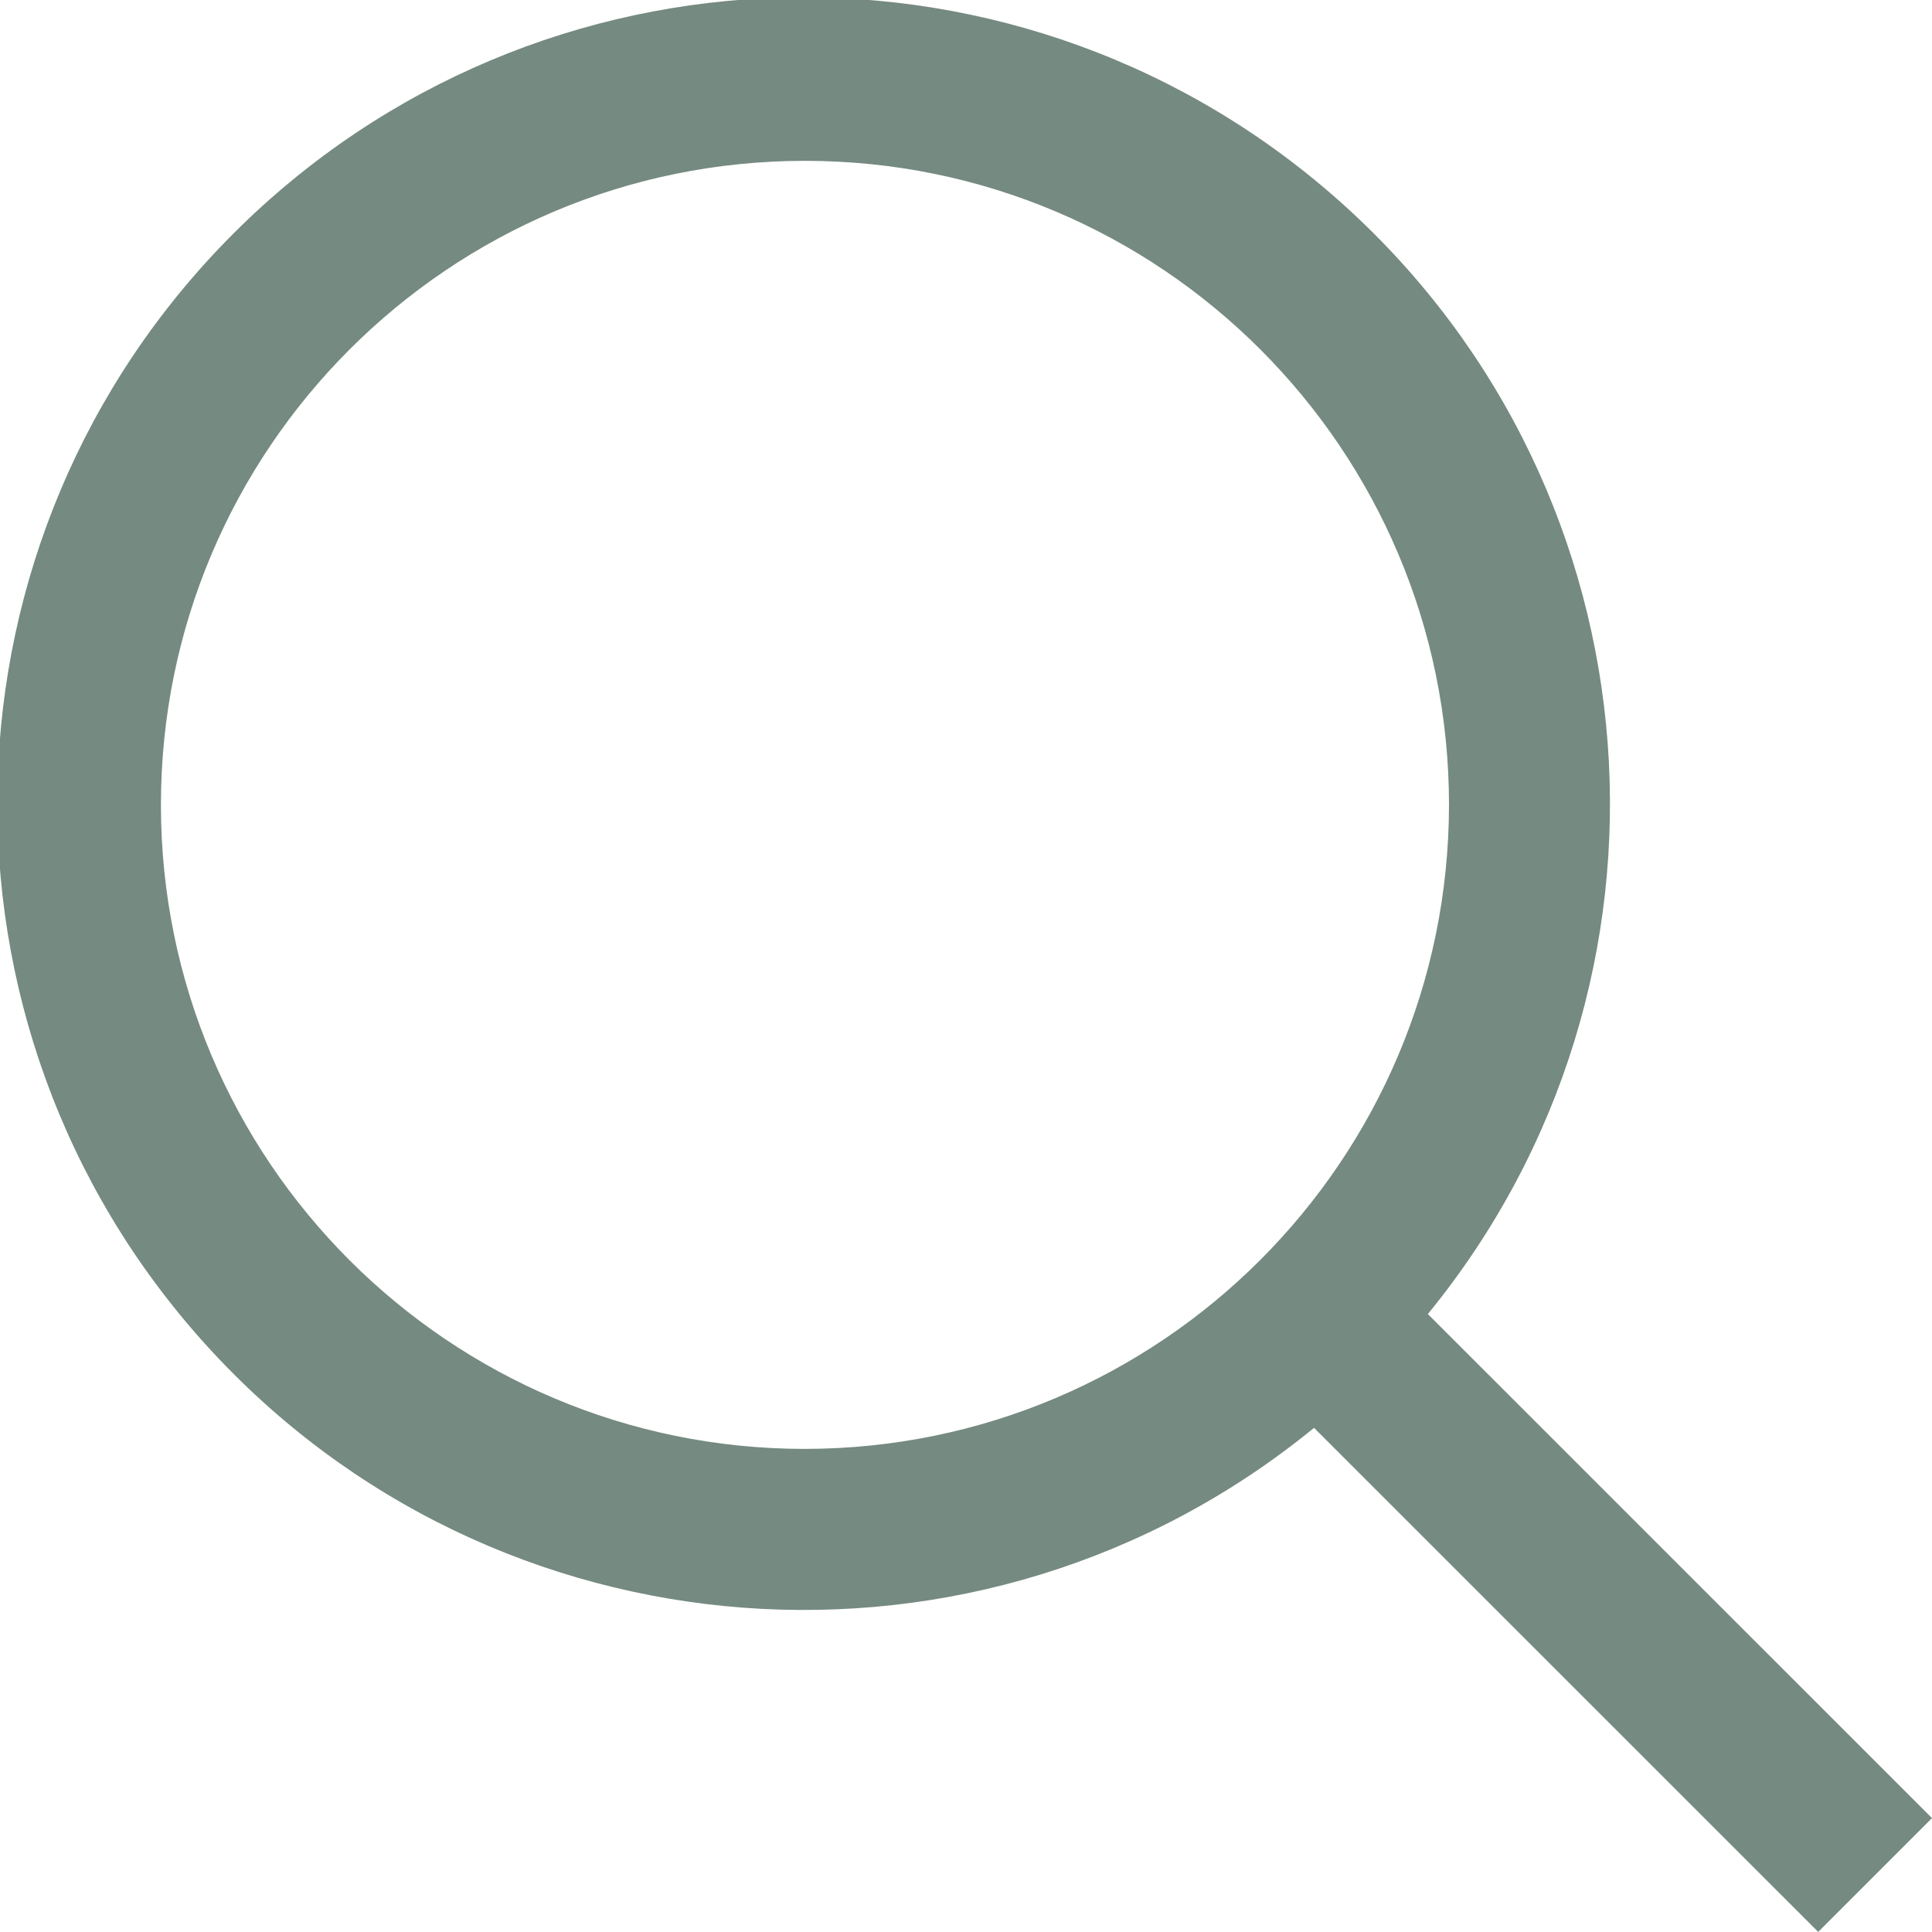
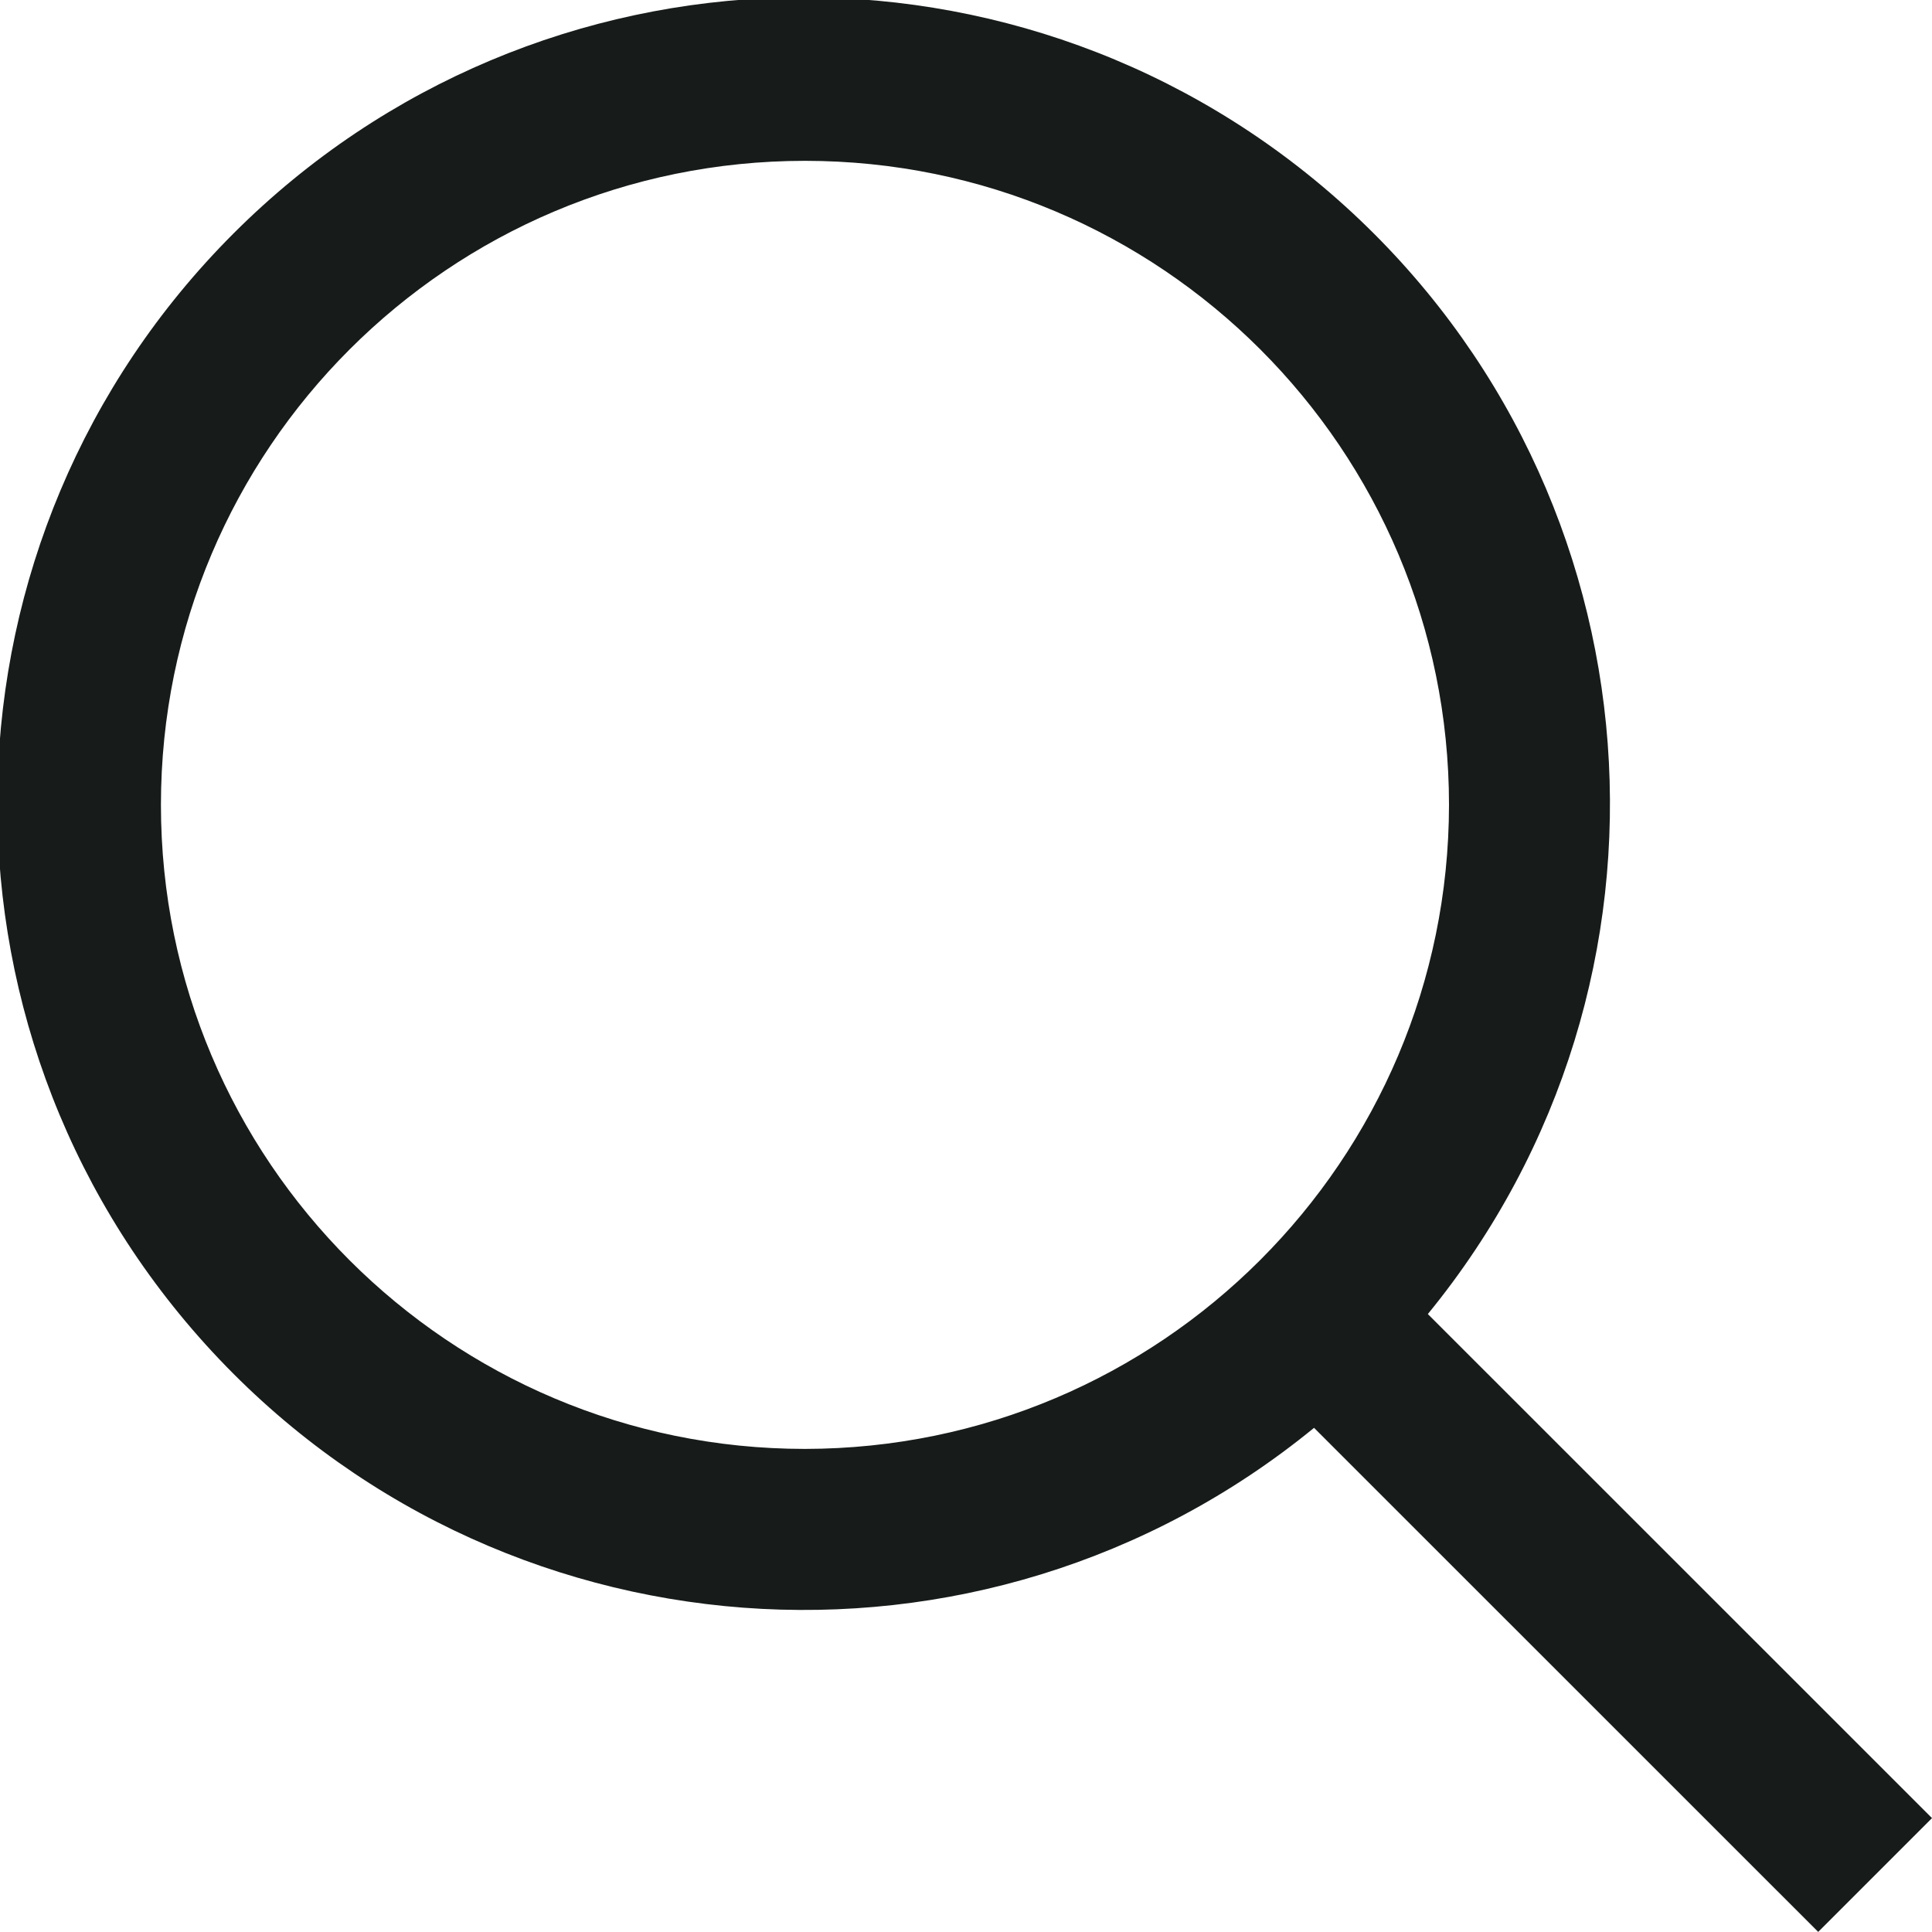
<svg xmlns="http://www.w3.org/2000/svg" width="20" height="20" fill="none">
-   <path fill="#758A80" d="m20 18.821-5.219-5.218a8.347 8.347 0 1 0-1.178 1.178l5.219 5.218zM8.333 14.999A6.667 6.667 0 1 1 15 8.333a6.674 6.674 0 0 1-6.667 6.666" />
+   <path fill="#171c1a" d="m20 18.821-5.219-5.218a8.347 8.347 0 1 0-1.178 1.178l5.219 5.218zM8.333 14.999A6.667 6.667 0 1 1 15 8.333a6.674 6.674 0 0 1-6.667 6.666" />
</svg>
